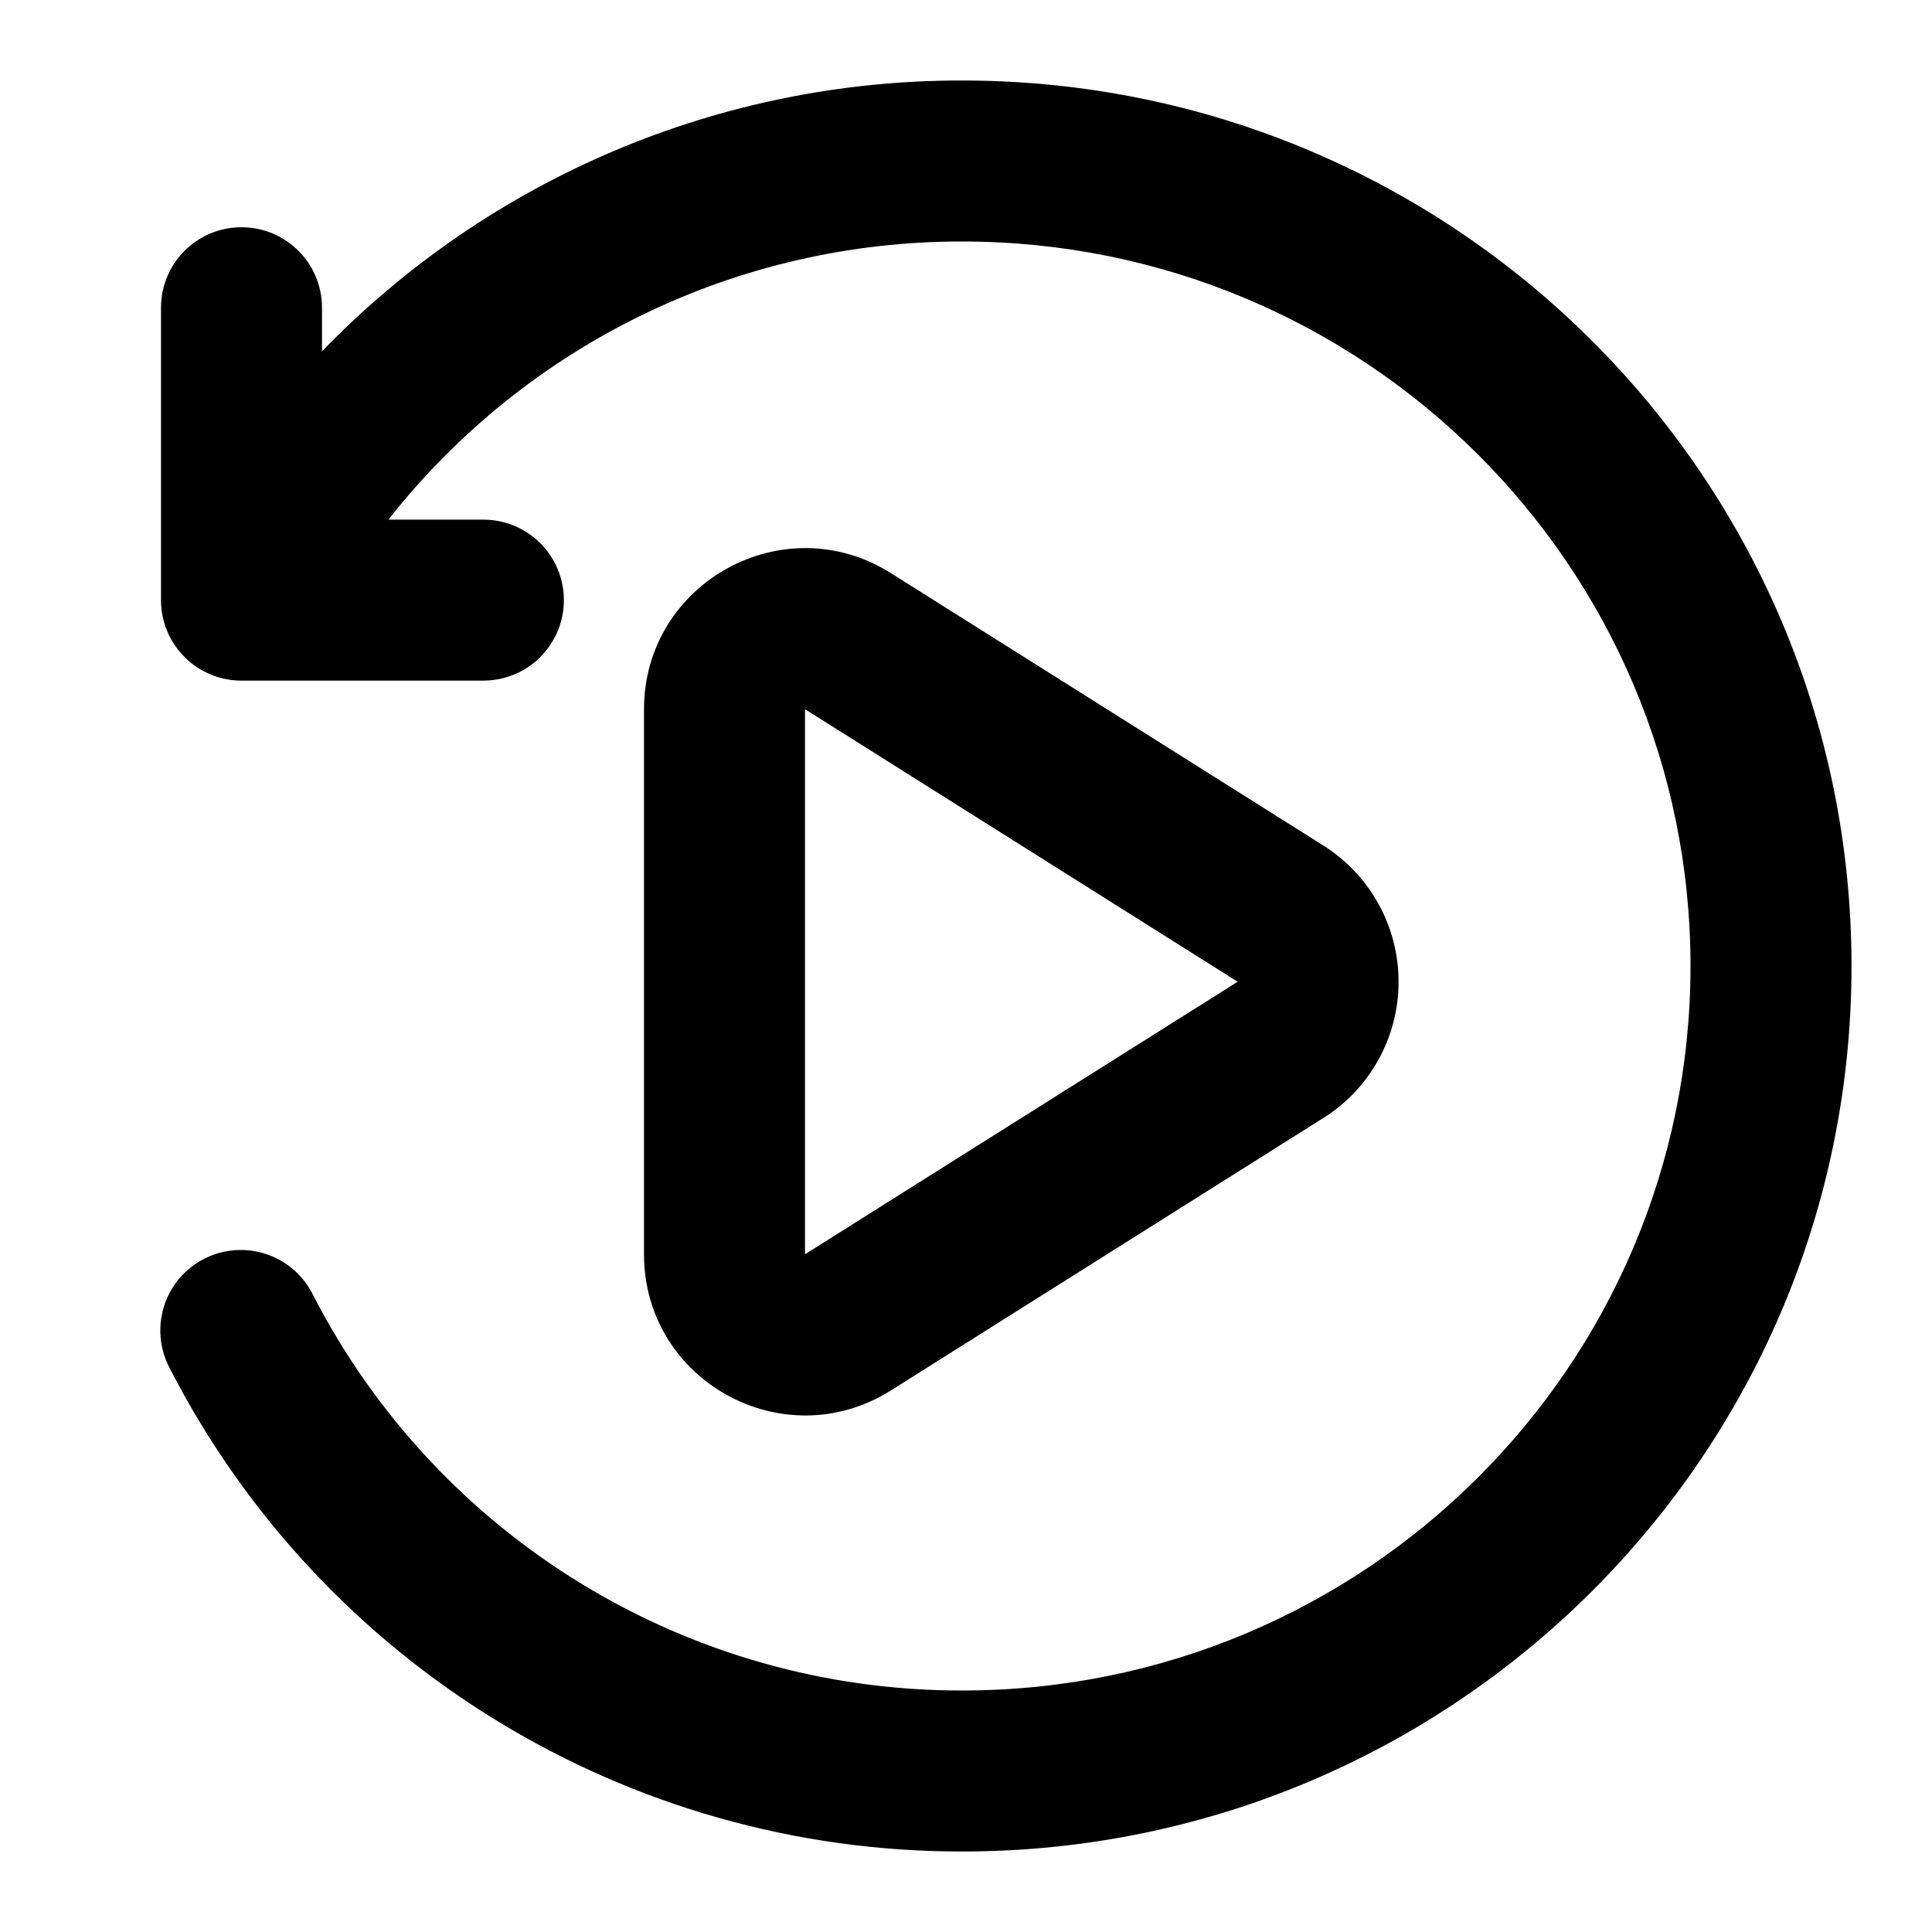
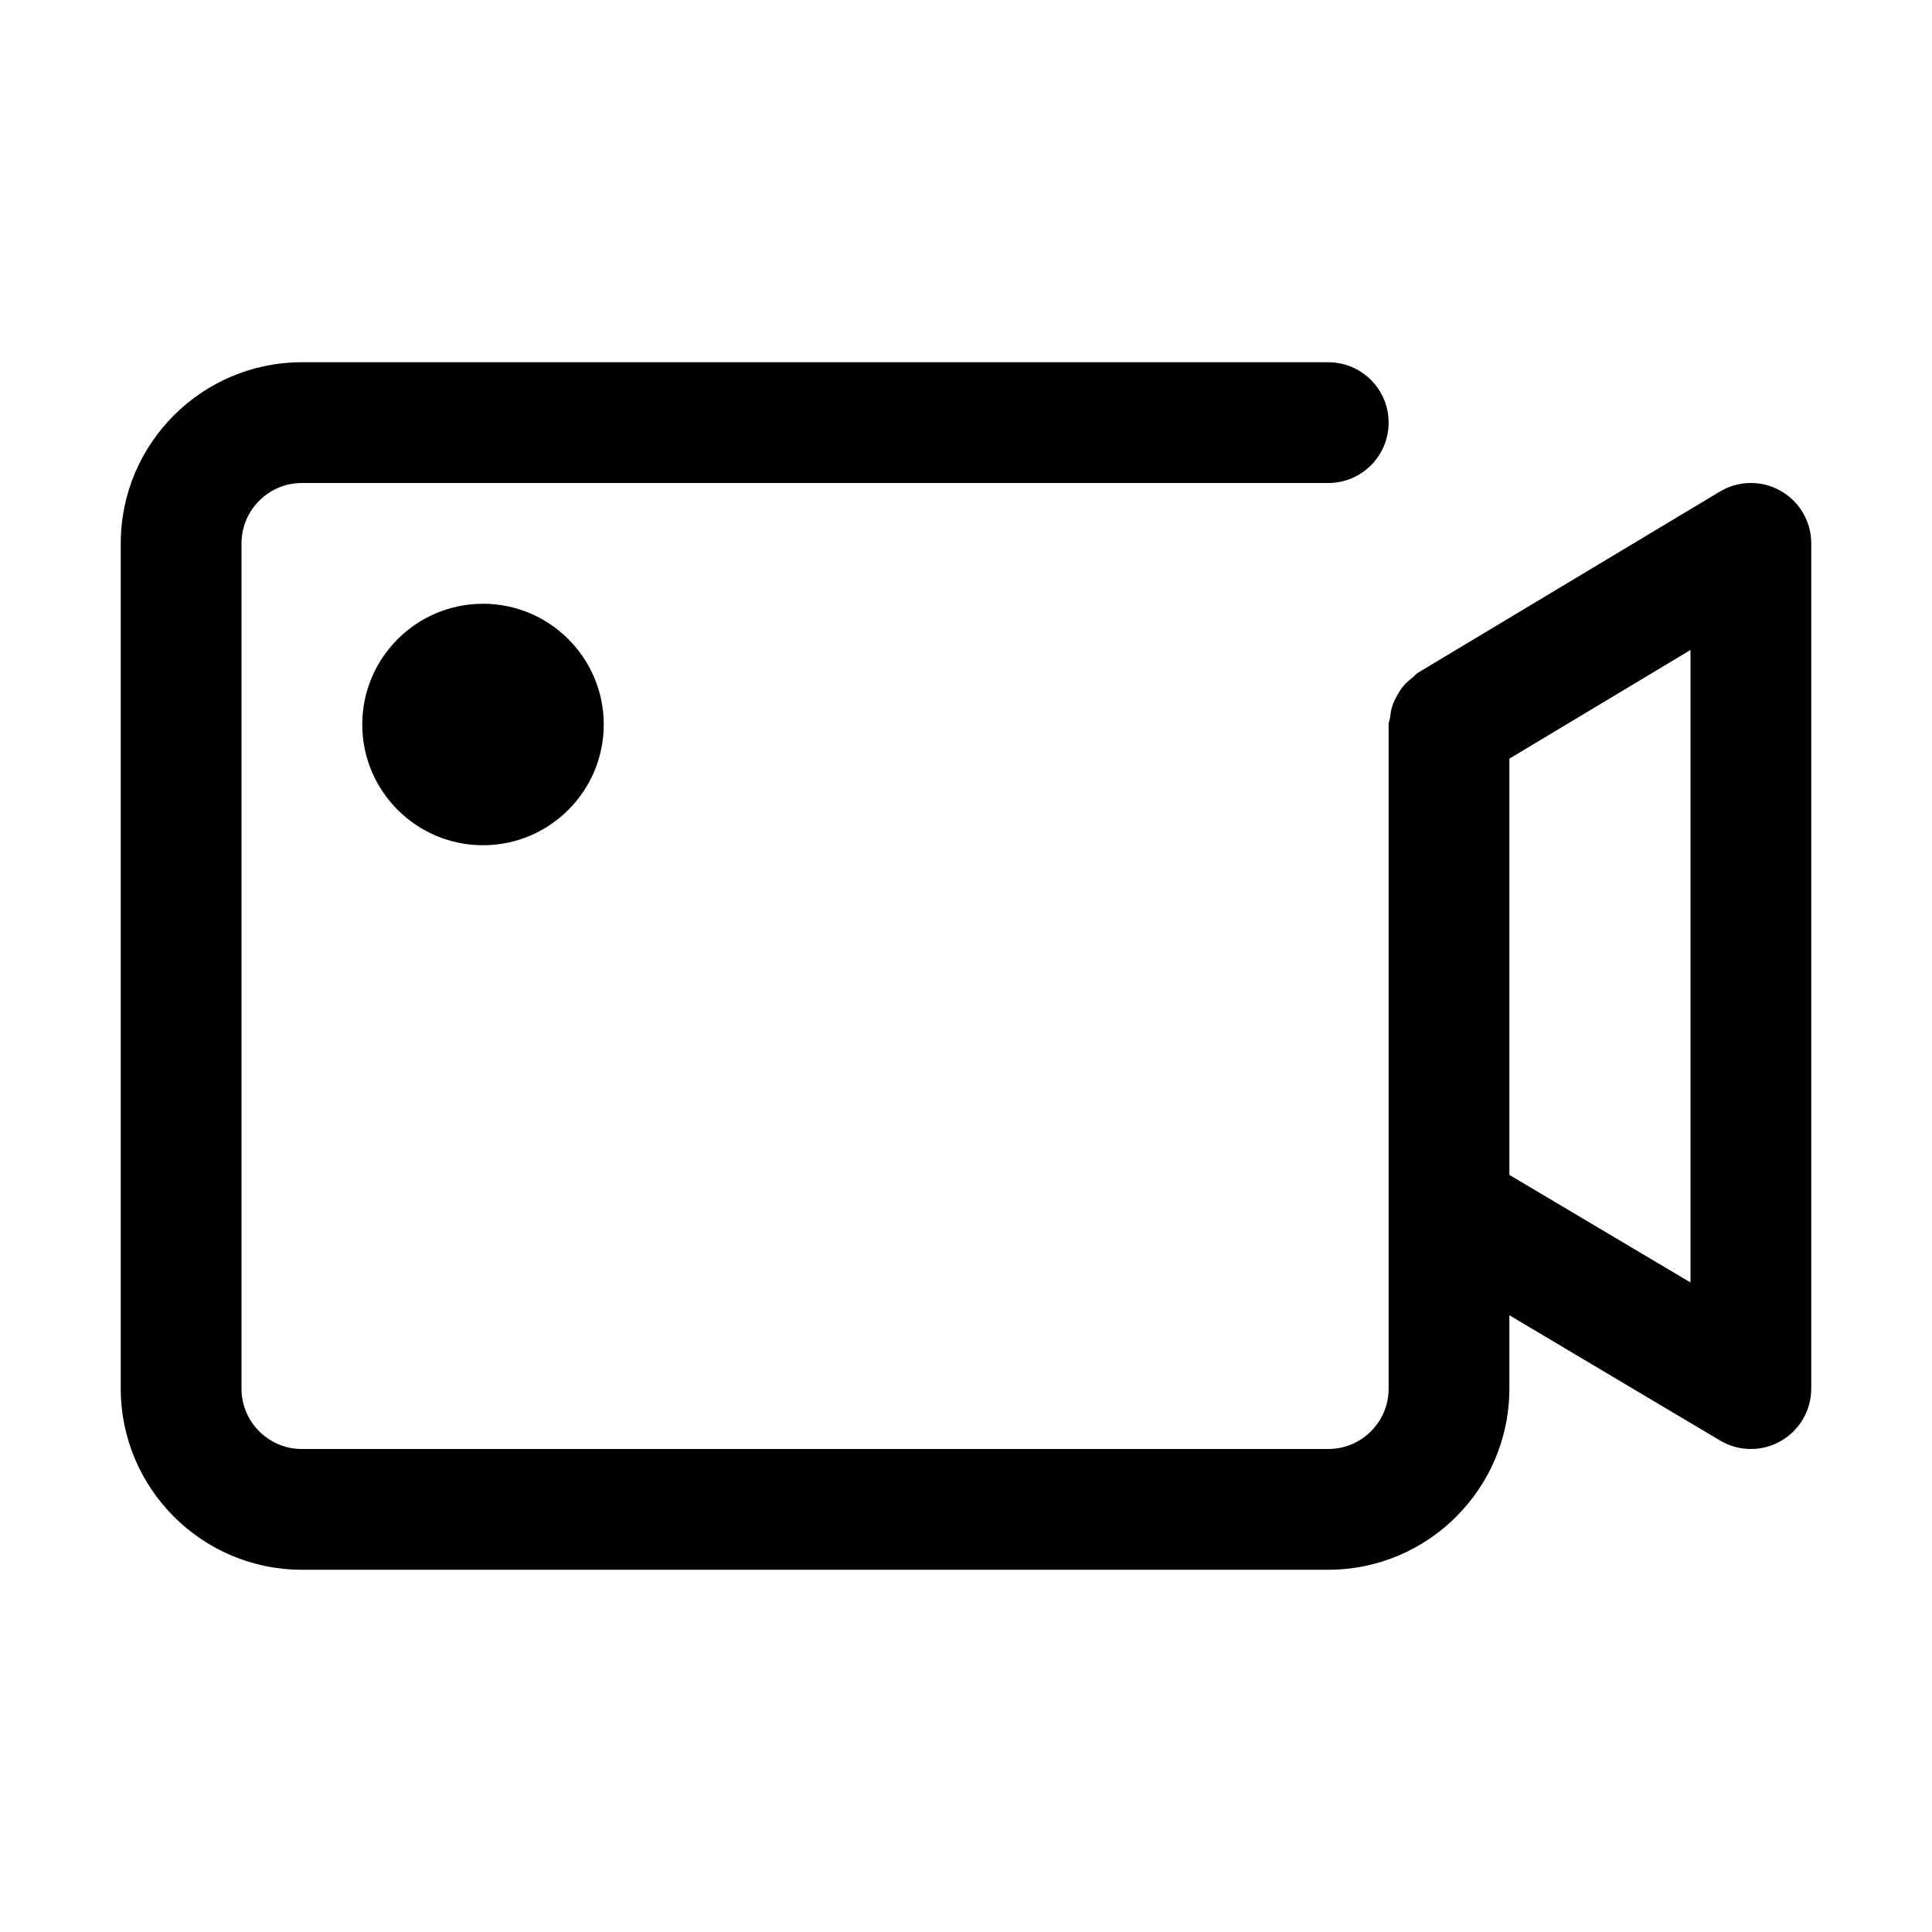
- <svg xmlns="http://www.w3.org/2000/svg" t="1703667216887" class="icon" viewBox="0 0 1024 1024" version="1.1" p-id="8401" width="32" height="32">
-   <path d="M701.44 592.555a85.333 85.333 0 0 0 0-144.384l-229.291-144.427C415.317 267.989 341.333 308.821 341.333 375.979v288.811c0 67.157 73.984 107.947 130.816 72.192l229.248-144.427z m-45.483-72.192L426.667 664.789V375.893l229.291 144.427z" p-id="8402" />
-   <path d="M509.952 128a386.091 386.091 0 0 0-304.085 147.413H256a42.667 42.667 0 1 1 0 85.333H128a42.667 42.667 0 0 1-42.667-42.667V162.901a42.667 42.667 0 0 1 85.333 0v23.296A470.997 470.997 0 0 1 509.952 42.667C770.133 42.667 981.333 252.587 981.333 512s-211.2 469.333-471.381 469.333a471.595 471.595 0 0 1-419.883-255.915 42.667 42.667 0 1 1 75.904-38.955A386.261 386.261 0 0 0 509.952 896C723.371 896 896 723.883 896 512s-172.629-384-386.048-384z" p-id="8403" />
+ <svg xmlns="http://www.w3.org/2000/svg" t="1705383615197" class="icon" viewBox="0 0 1024 1024" version="1.1" p-id="13900" width="32" height="32">
+   <path d="M943.776 260.16c-10.016-5.696-22.304-5.568-32.256 0.416l-160 96c-1.088 0.672-1.76 1.728-2.752 2.496-1.76 1.376-3.392 2.72-4.832 4.416-1.344 1.568-2.368 3.232-3.36 4.992-0.992 1.76-1.888 3.488-2.528 5.44-0.704 2.112-1.024 4.192-1.28 6.4C736.608 381.6 736 382.688 736 384l0 352c0 17.664-14.336 32-32 32L160 768c-17.632 0-32-14.336-32-32L128 288c0-17.632 14.368-32 32-32l544 0c17.696 0 32-14.336 32-32s-14.304-32-32-32L160 192C107.072 192 64 235.072 64 288l0 448c0 52.928 43.072 96 96 96l544 0c52.928 0 96-43.072 96-96l0-38.88 111.648 66.368C916.672 766.496 922.336 768 928 768c5.472 0 10.912-1.408 15.808-4.192C953.824 758.112 960 747.488 960 736L960 288C960 276.48 953.824 265.824 943.776 260.16zM896 679.744l-96-57.024 0-220.608 96-57.6L896 679.744z" p-id="13901" />
+   <path d="M192 384c0 35.296 28.704 64 64 64s64-28.704 64-64-28.704-64-64-64S192 348.704 192 384z" p-id="13902" />
</svg>
